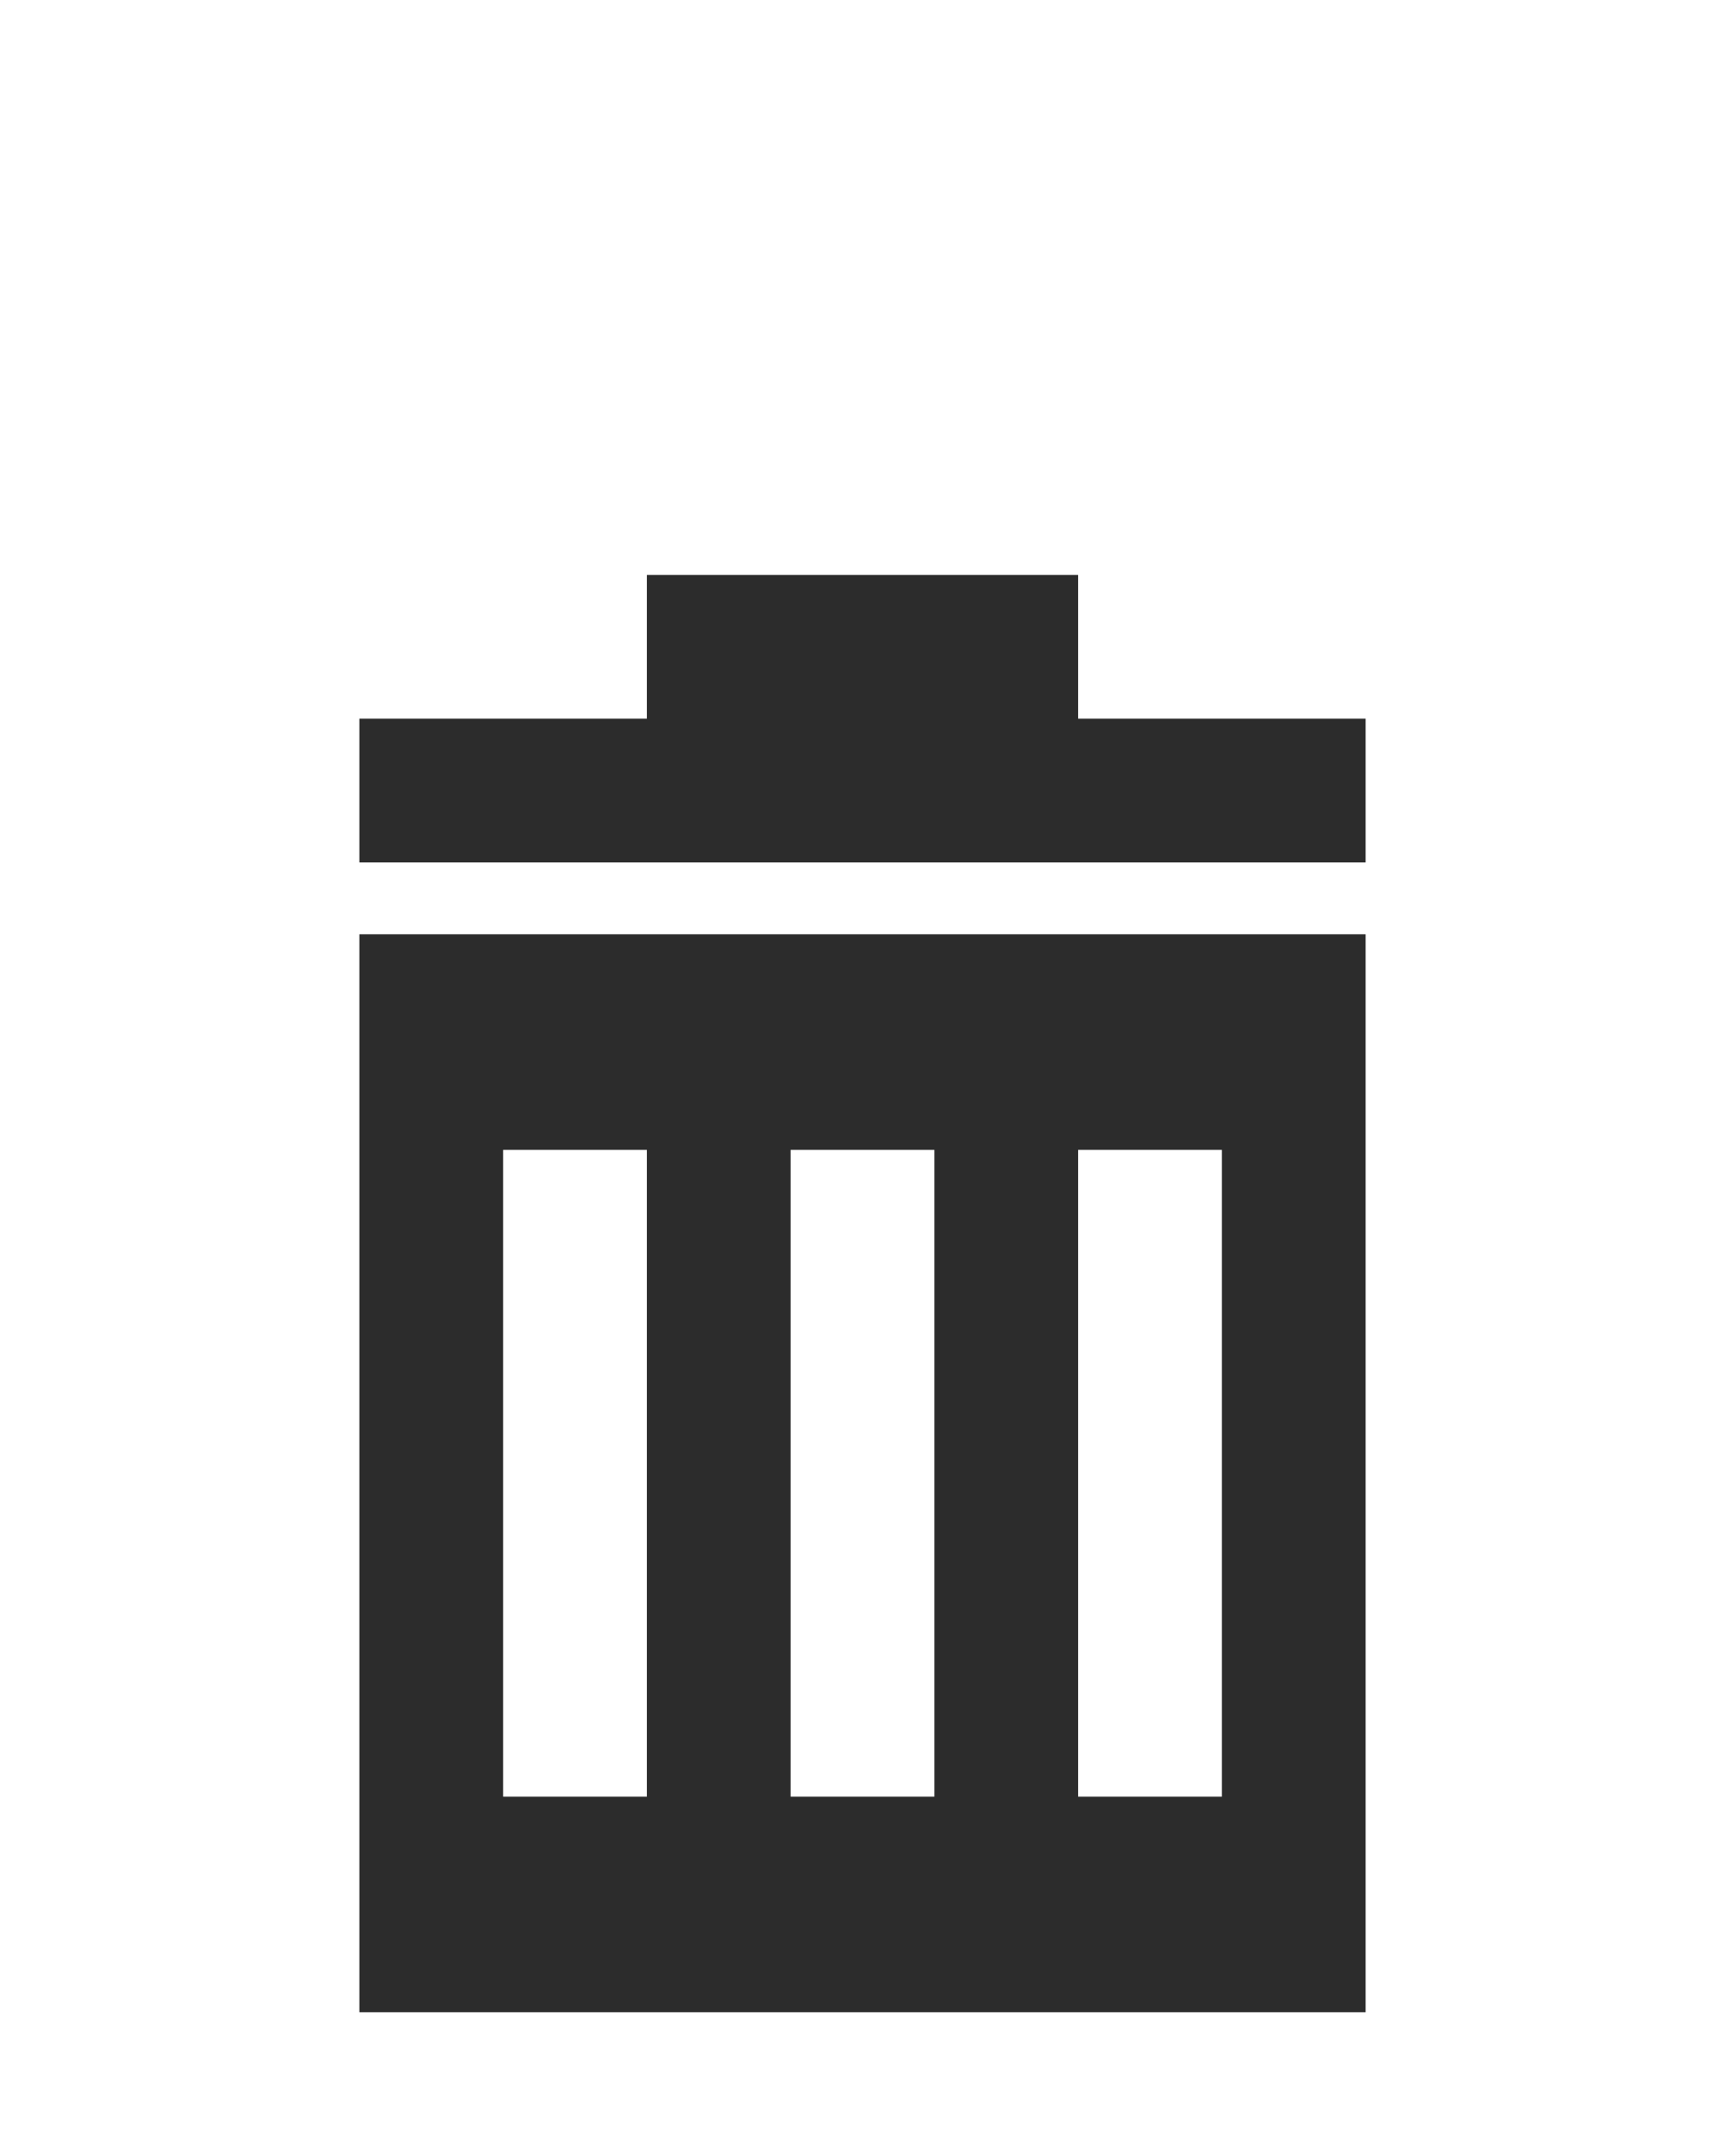
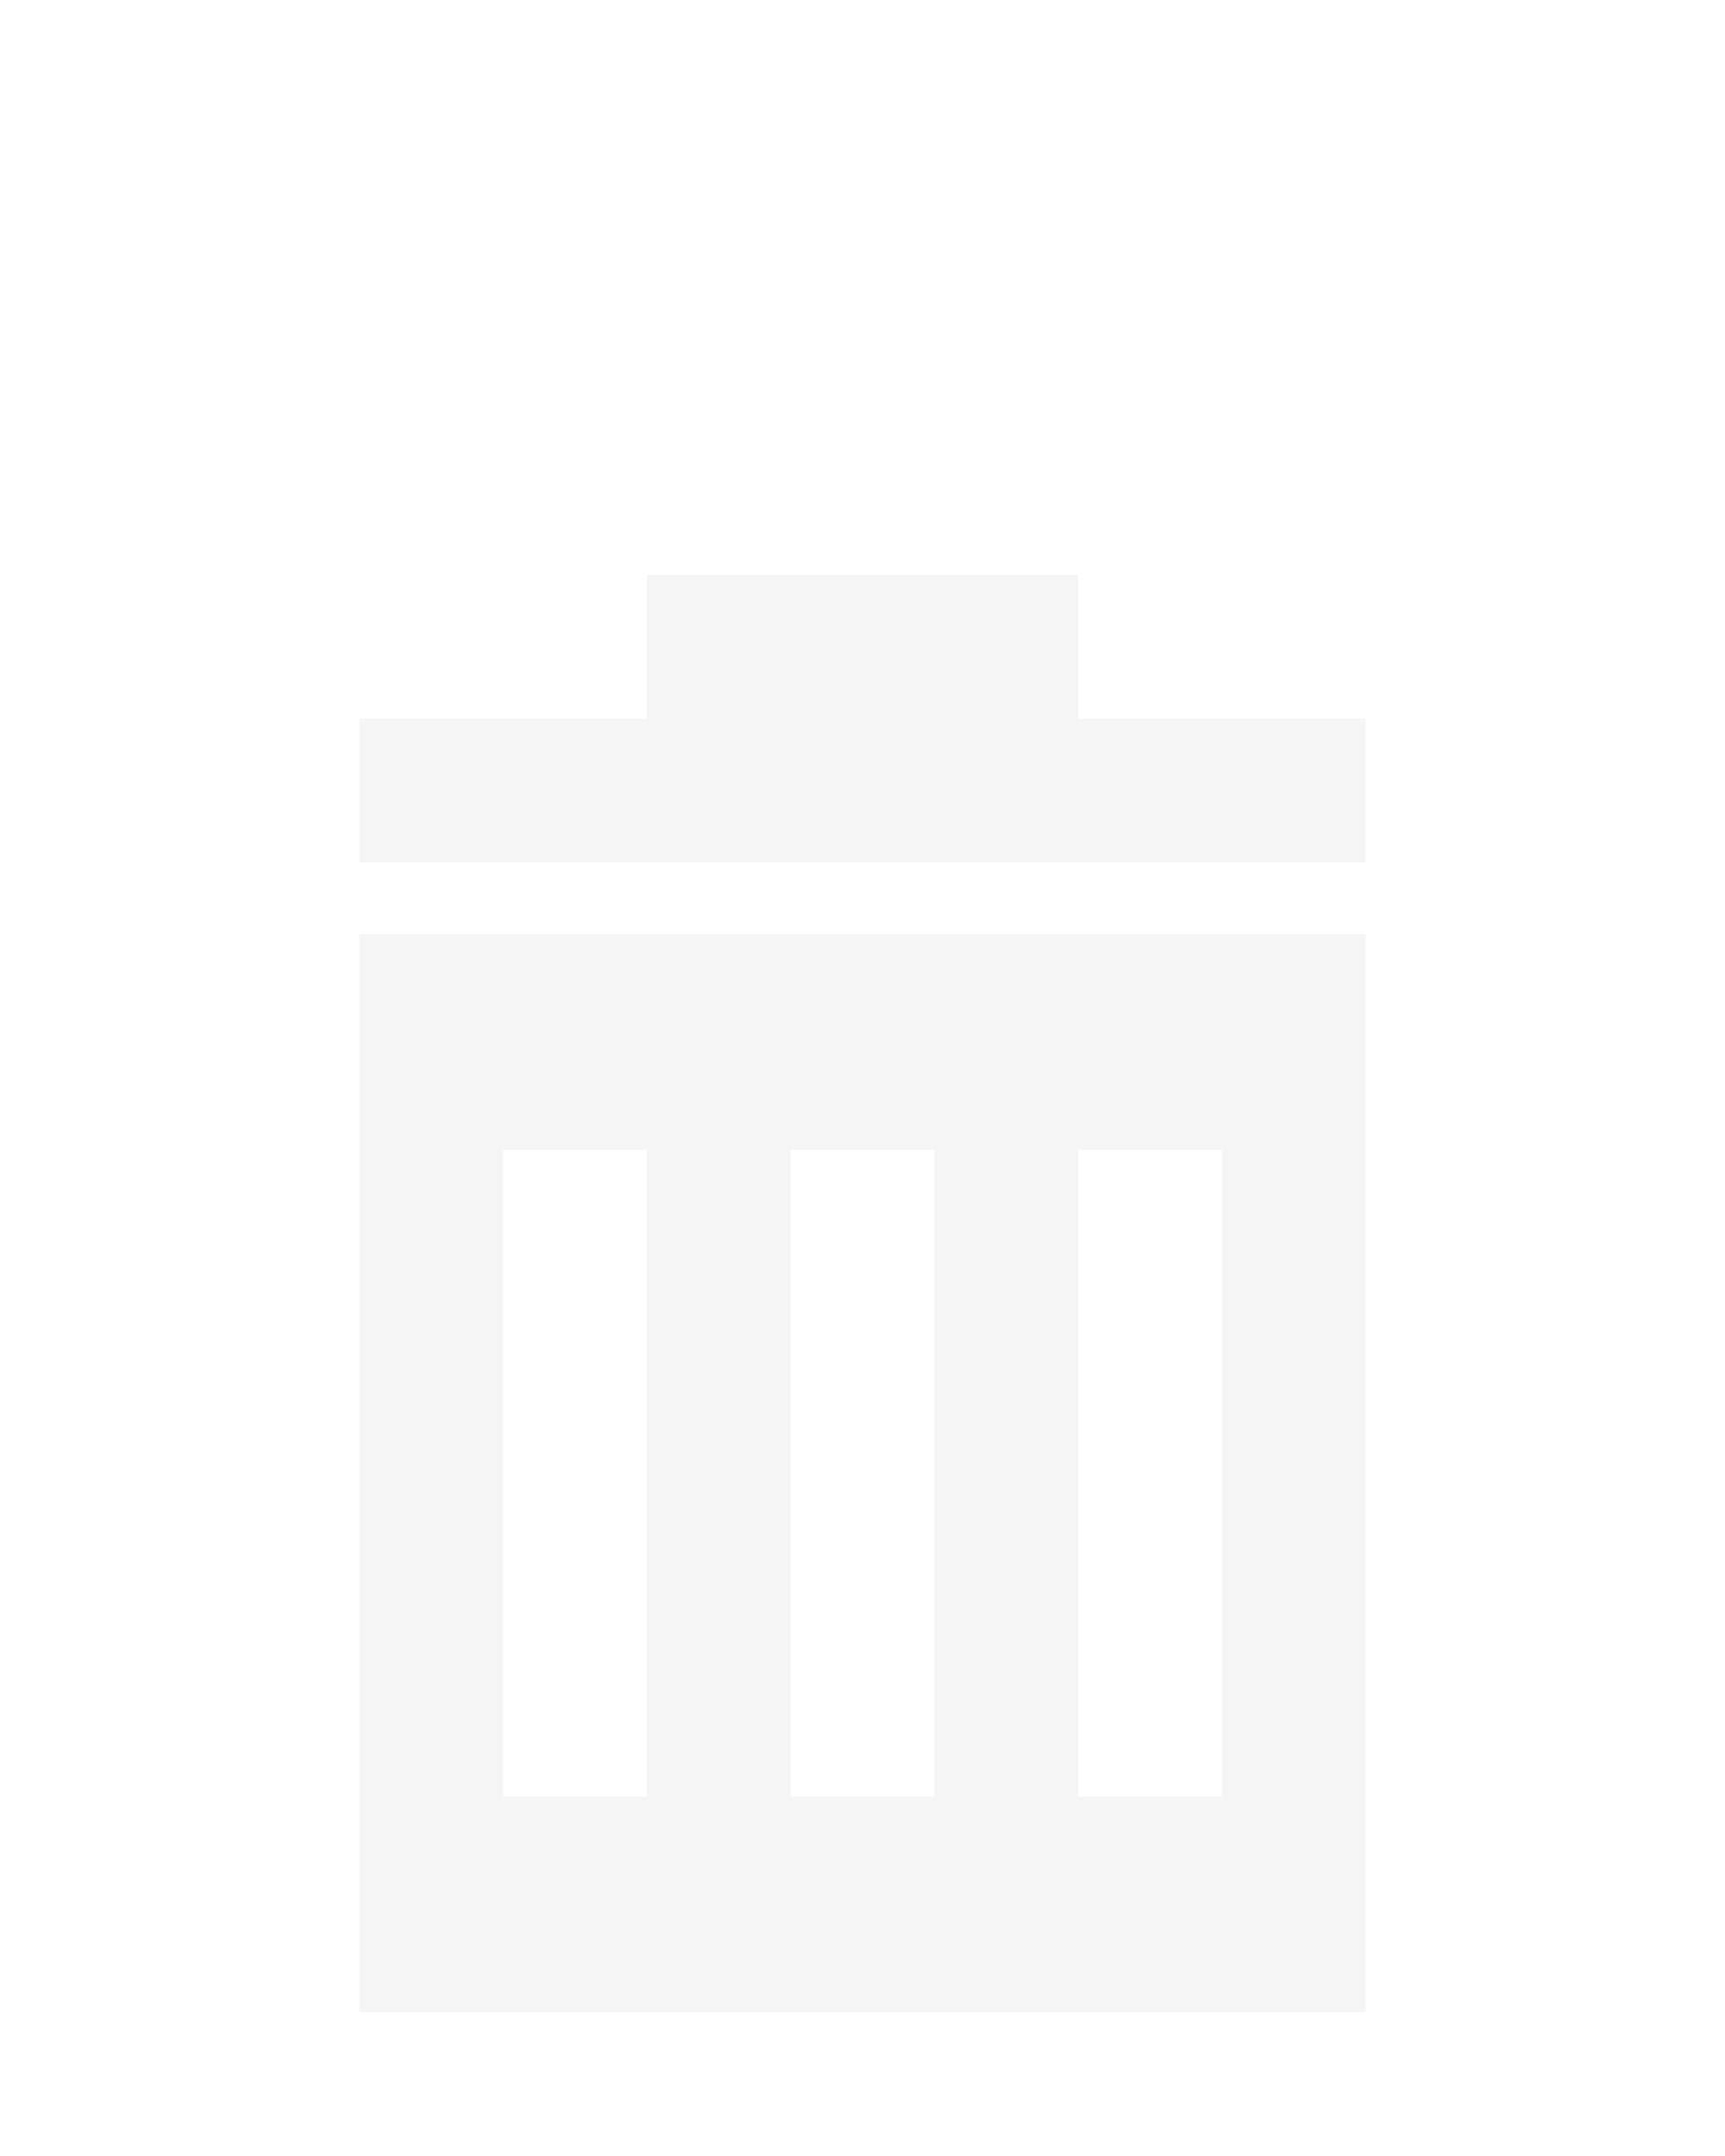
<svg xmlns="http://www.w3.org/2000/svg" width="24" height="30" id="svg11300" version="1.0" style="display:inline;enable-background:new">
  <defs id="defs3" />
  <g style="display:inline" id="layer1" transform="translate(0,-270)">
-     <path id="rect3044" style="opacity:1;fill:#2c2c2c;fill-opacity:1" d="m 9,278 0,2 -4,0 0,2 14,0 0,-2 -4,0 0,-2 z m -4,5 0,15 14,0 0,-15 -14,0 z m 2,3 2,0 0,9 -2,0 0,-9 z m 4,0 2,0 0,9 -2,0 0,-9 z m 4,0 2,0 0,9 -2,0 0,-9 z" />
+     <path id="rect3044" style="opacity:0.8;fill:#f2f2f2;fill-opacity:1" d="m 9,278 0,2 -4,0 0,2 14,0 0,-2 -4,0 0,-2 z m -4,5 0,15 14,0 0,-15 -14,0 z m 2,3 2,0 0,9 -2,0 0,-9 z m 4,0 2,0 0,9 -2,0 0,-9 z m 4,0 2,0 0,9 -2,0 0,-9 z" />
  </g>
</svg>
